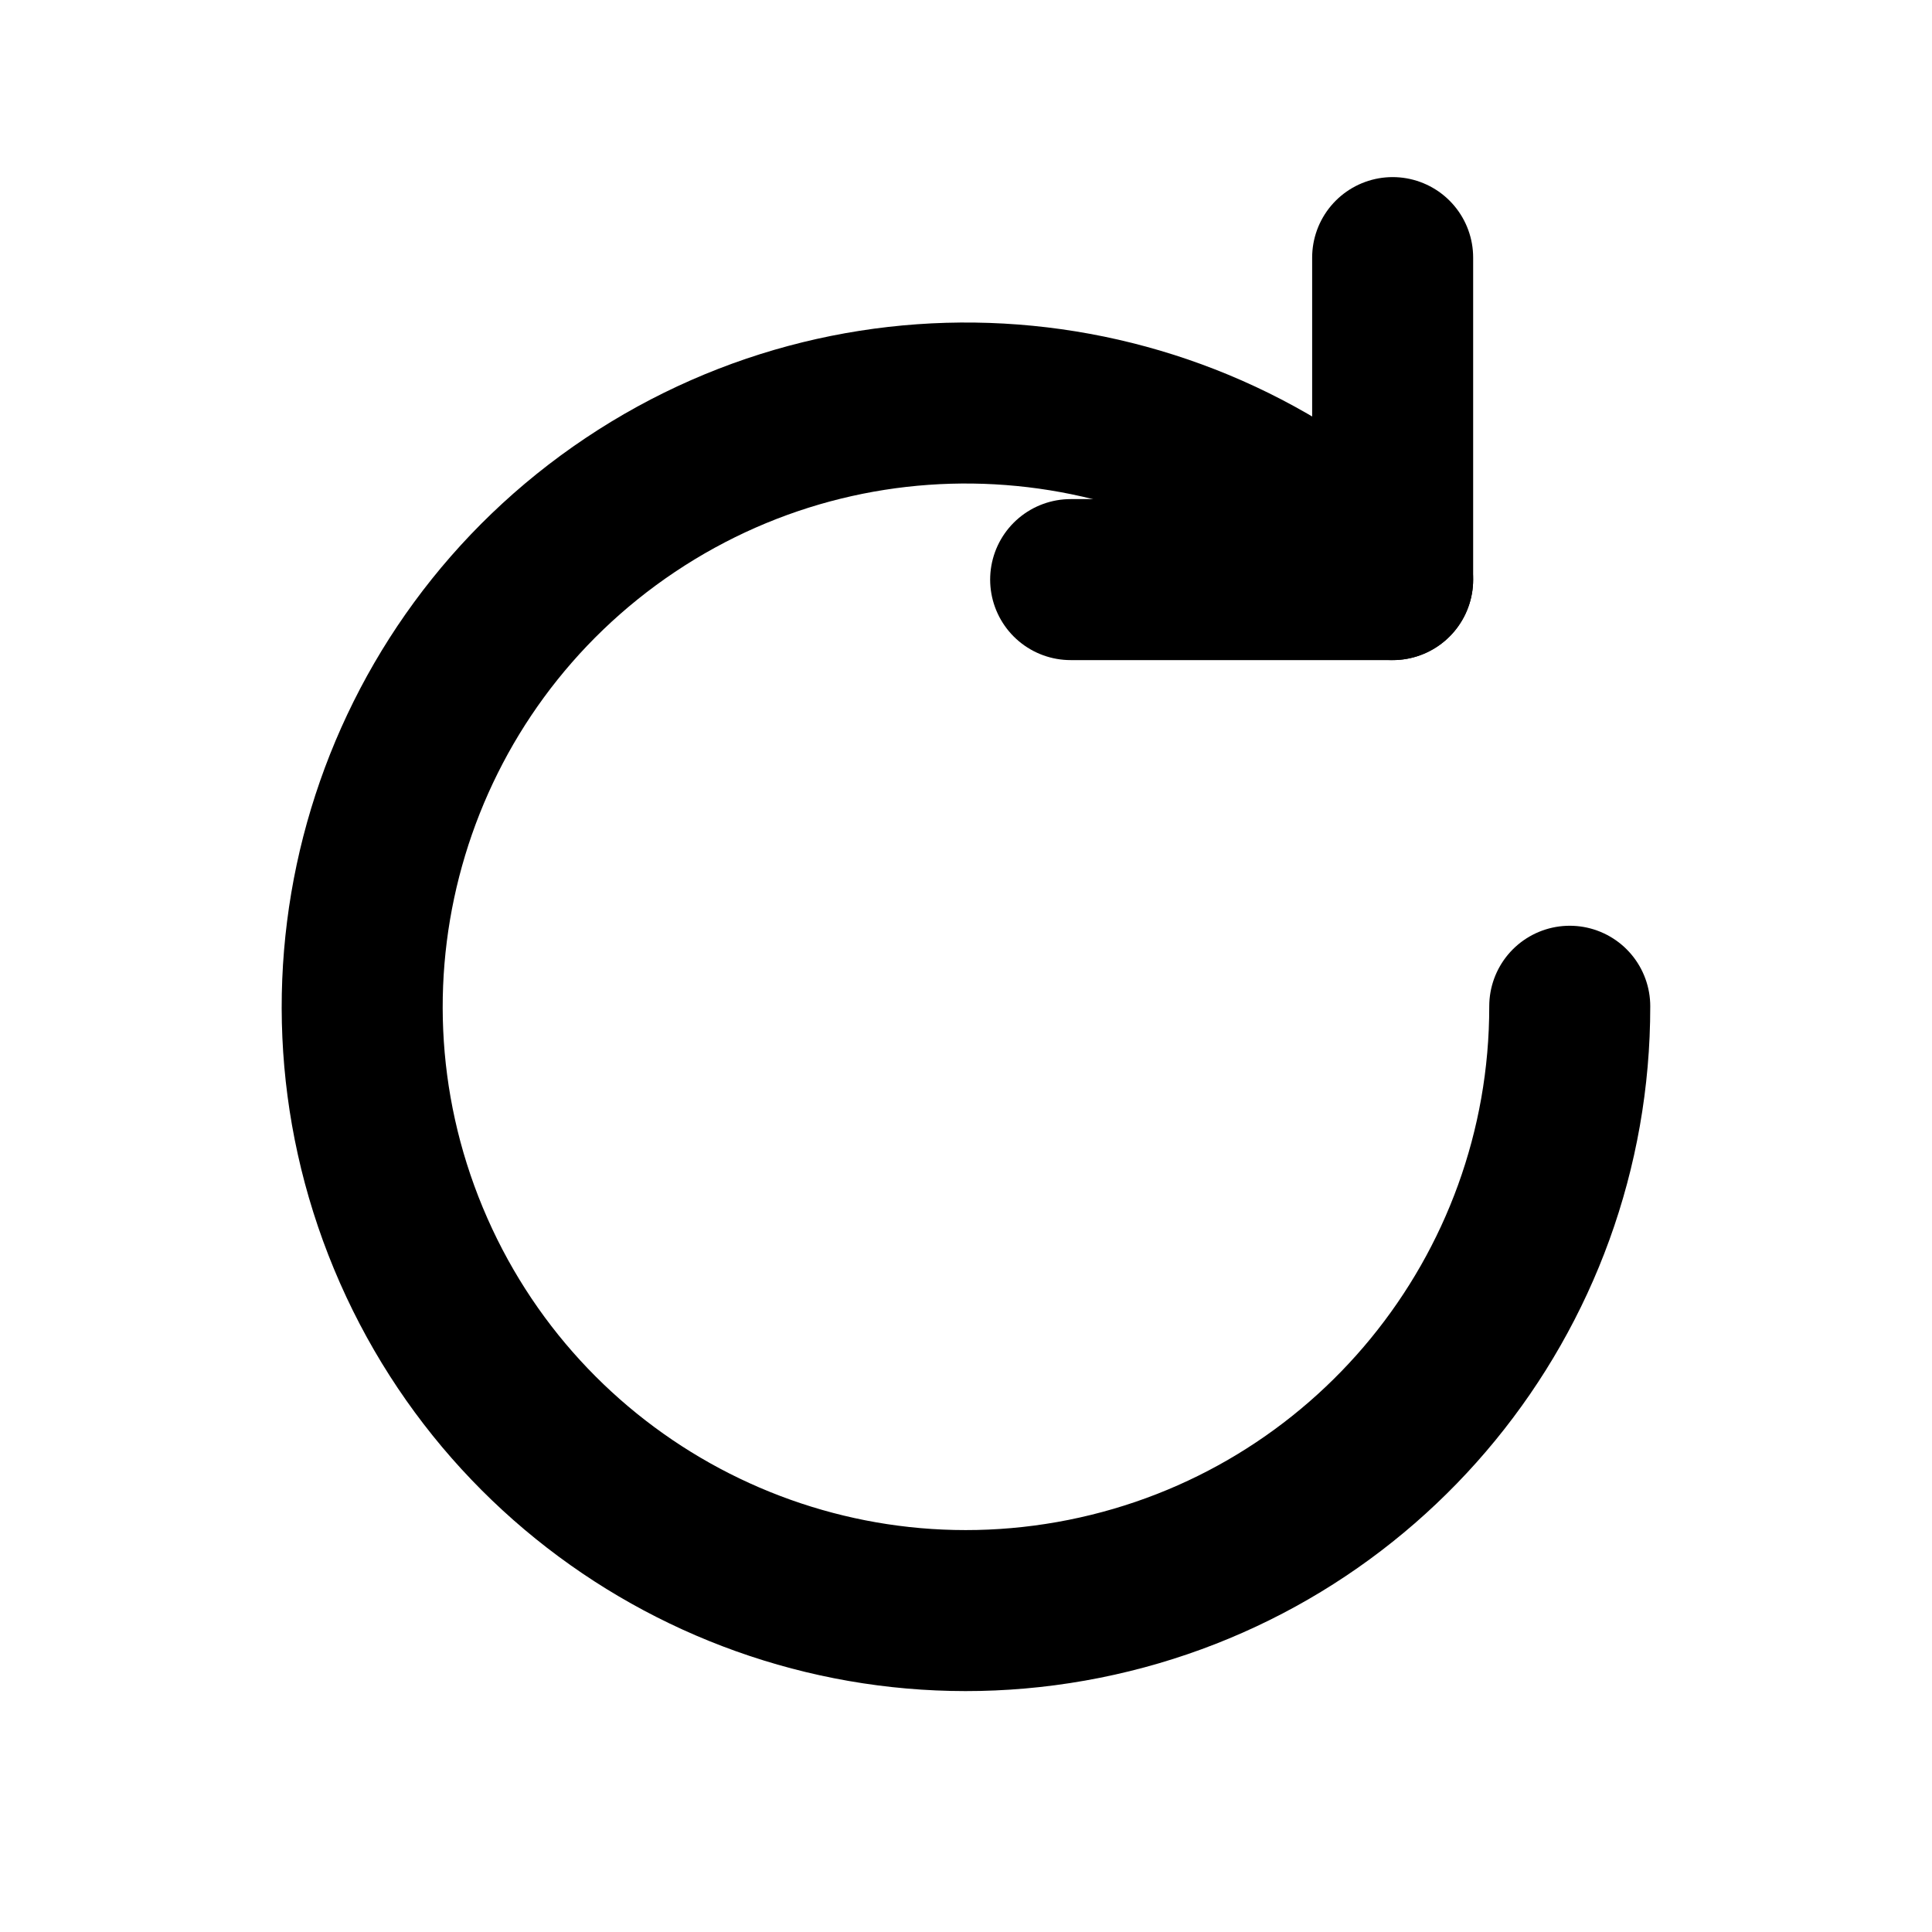
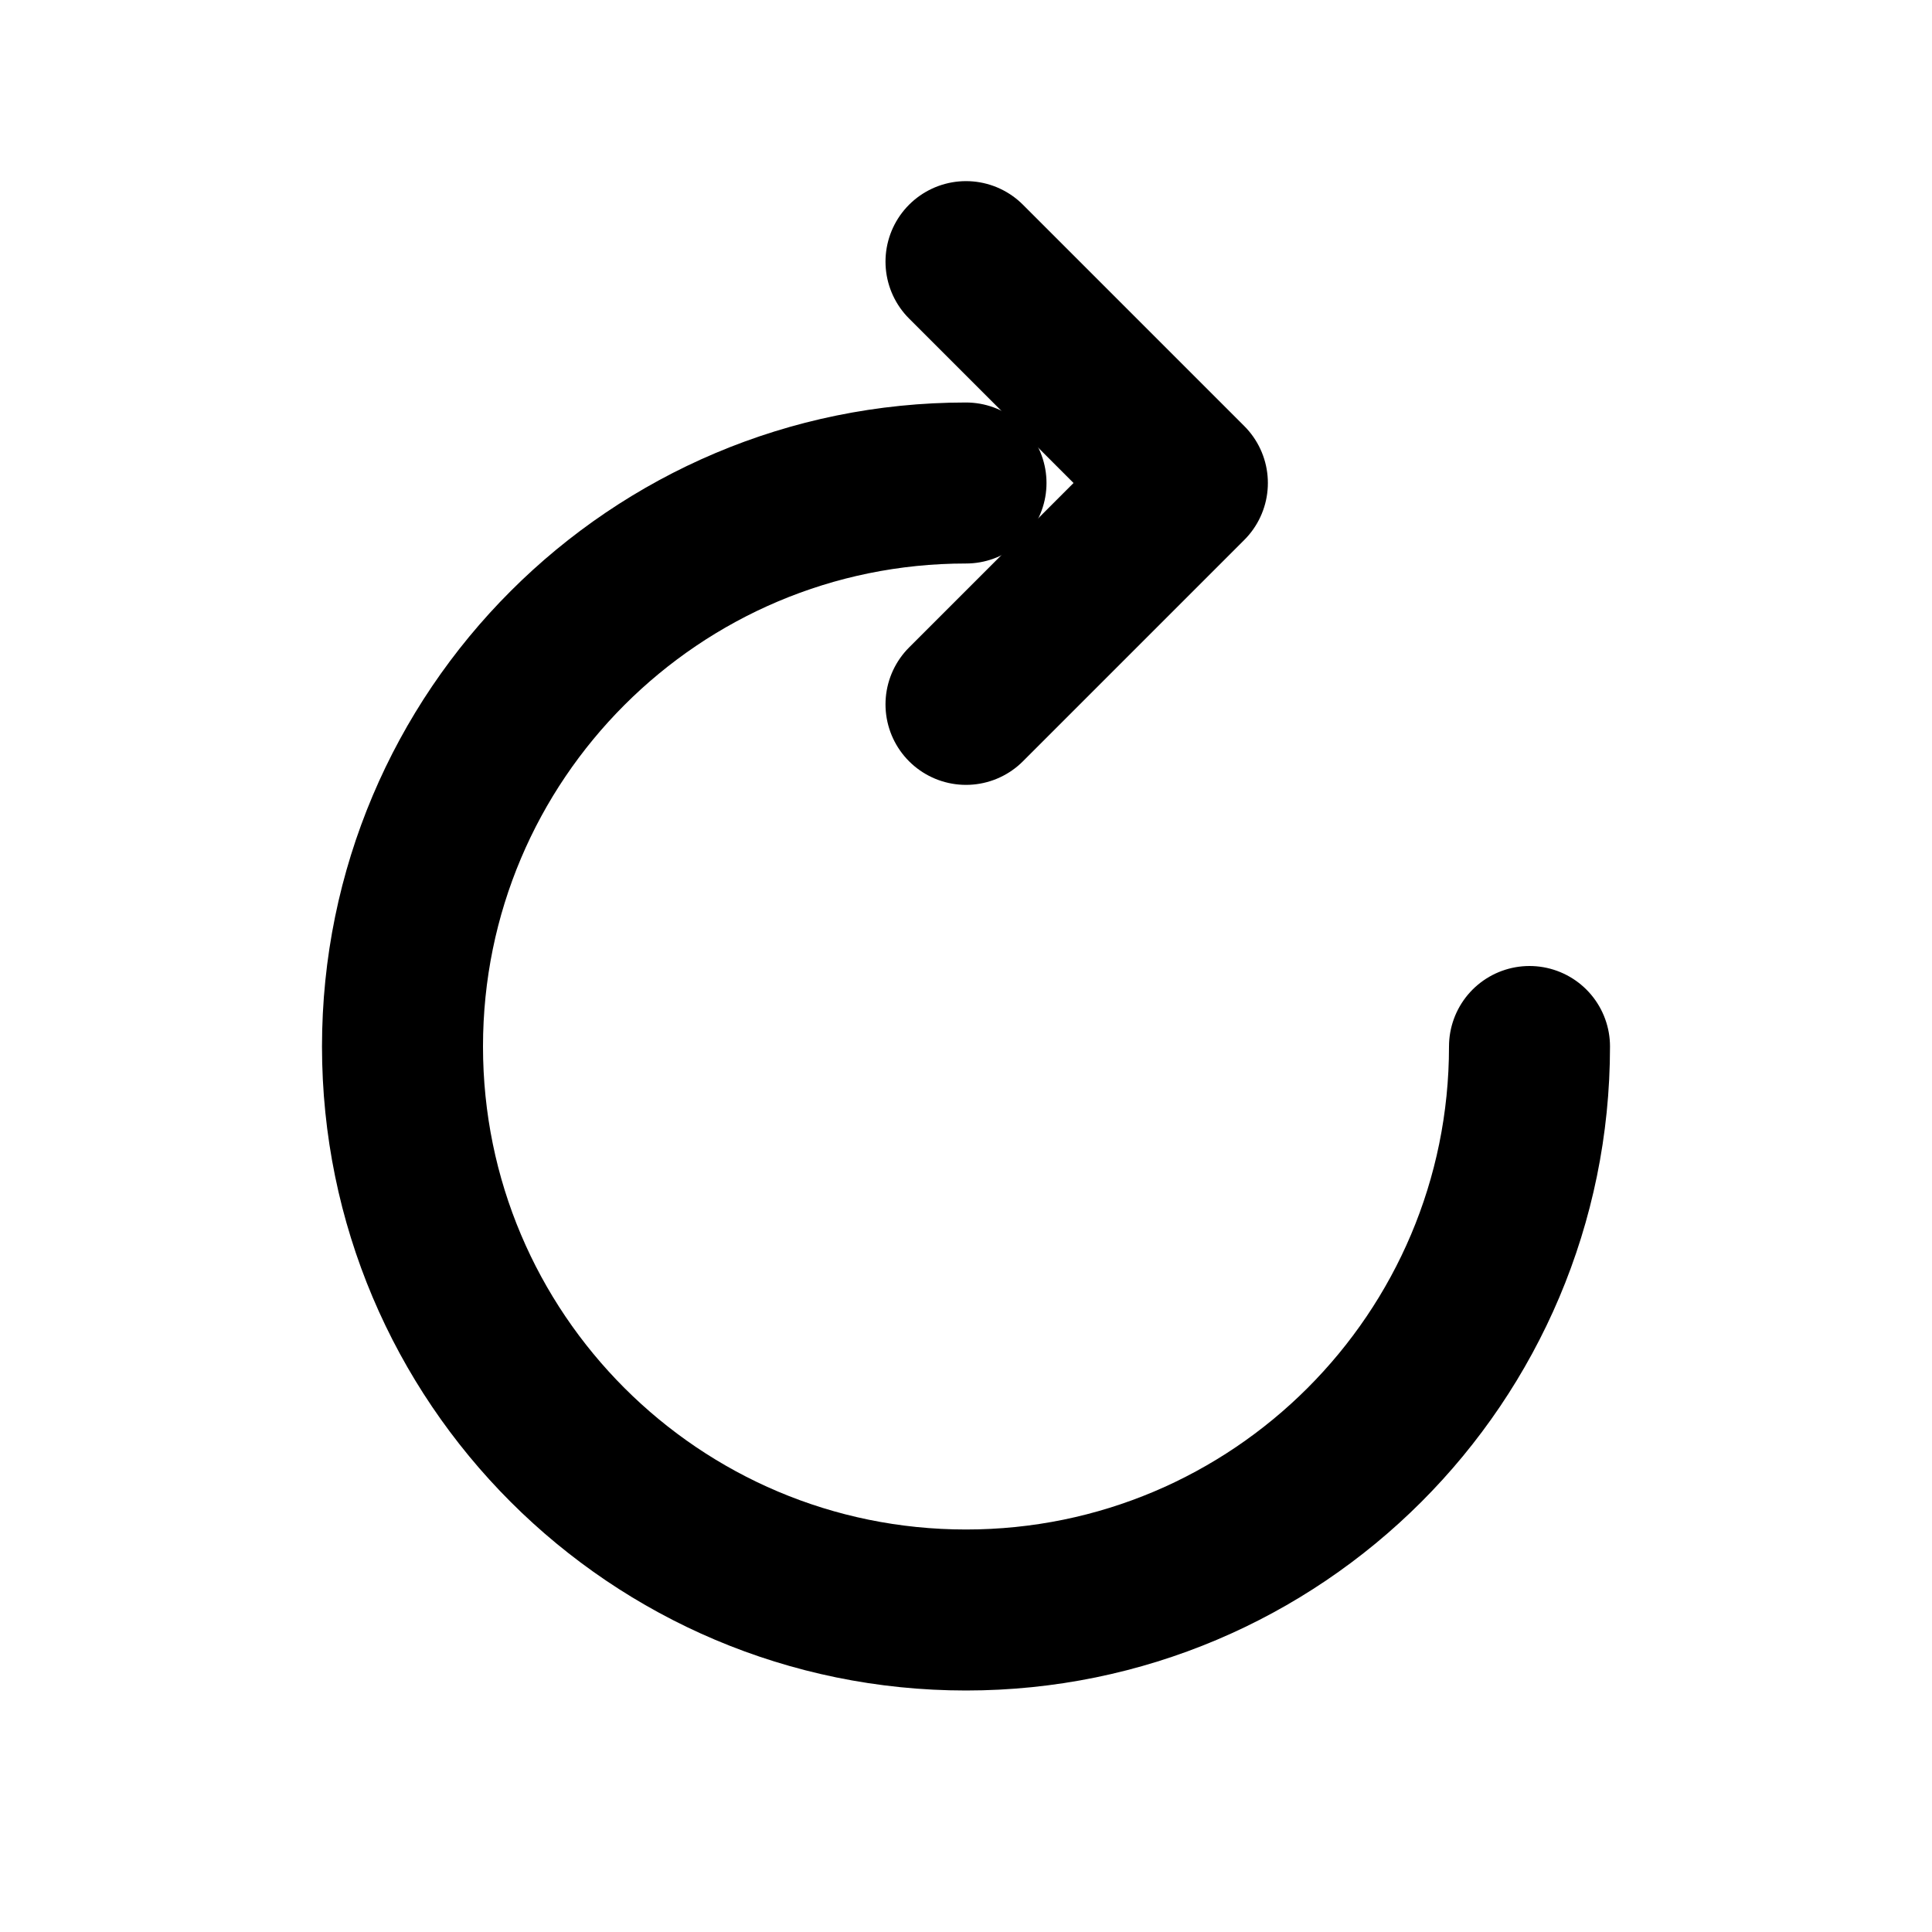
<svg xmlns="http://www.w3.org/2000/svg" viewBox="0 0 24 24" fill="none" stroke="currentColor" stroke-width="2" stroke-linecap="round" stroke-linejoin="round">
-   <path d="M19.5 12.5 A7.5 7.5 0 1 1 17.3 7.2" />
-   <polyline points="17.3 3.2 17.3 7.2 13.3 7.2" />
+   <path d="M19 13 A7 7 0 1 1 12 6" />
+   <polyline points="12 3.25 14.75 6 12 8.75" />
</svg>
